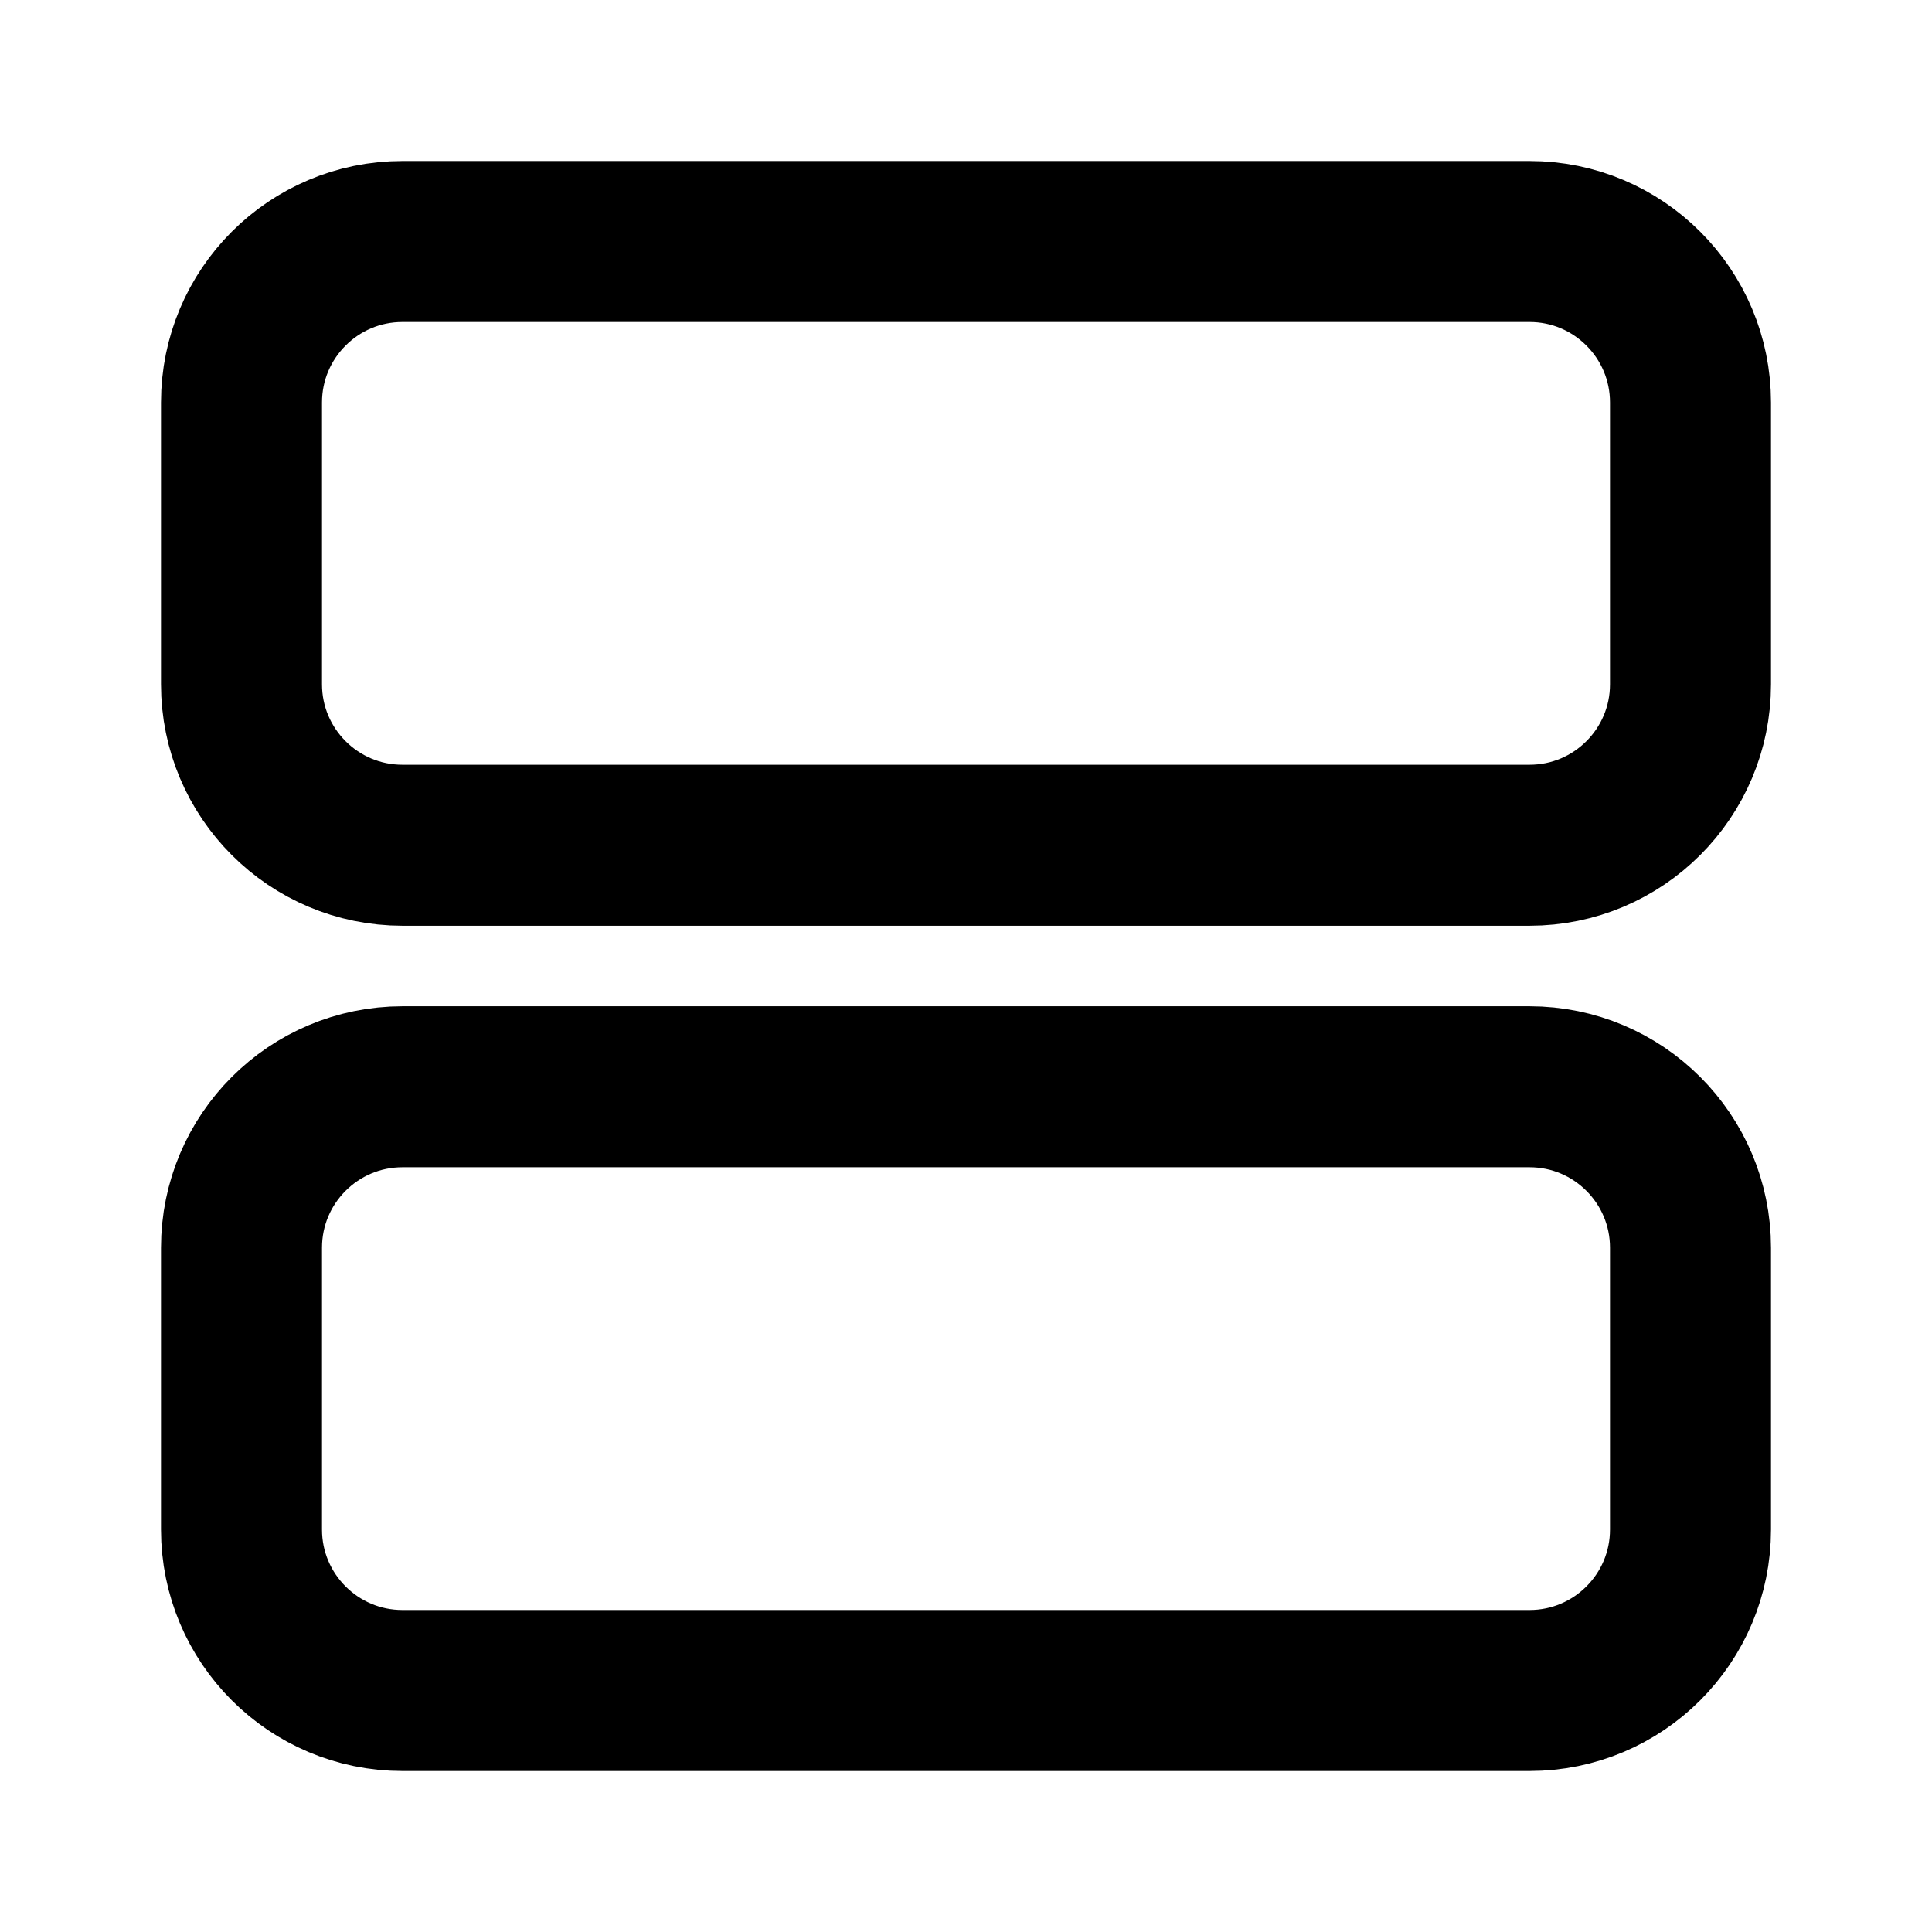
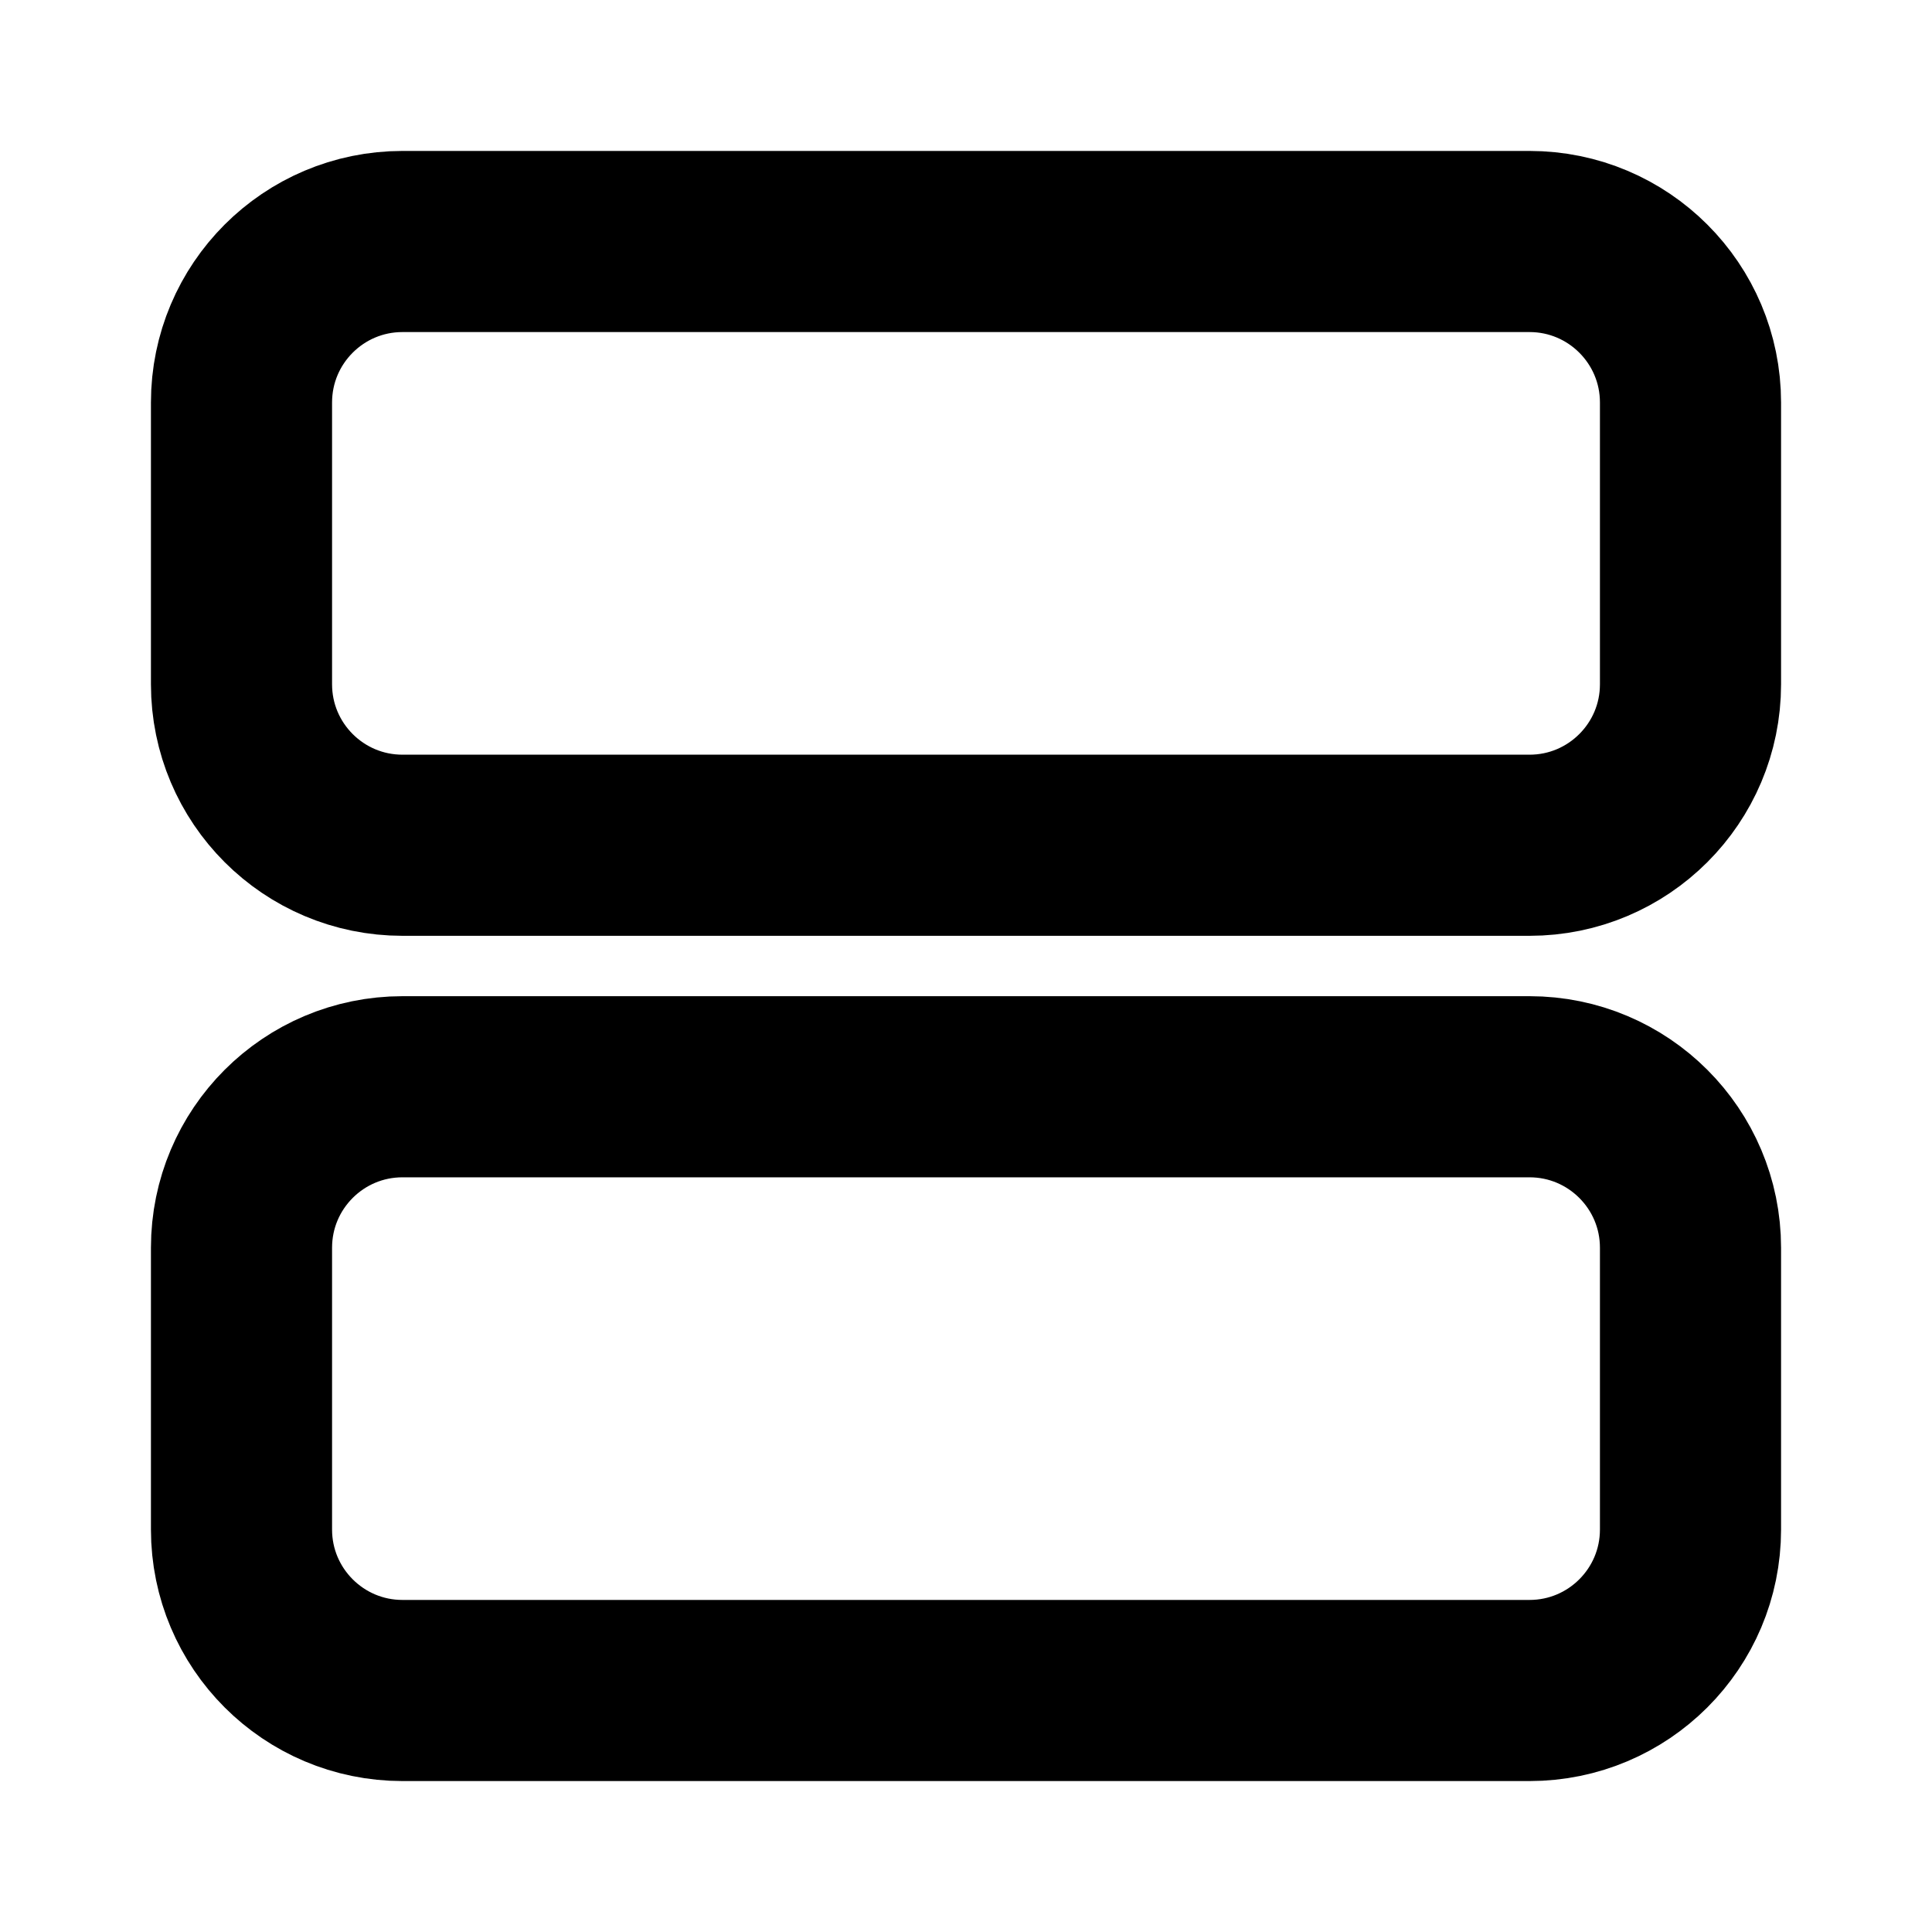
- <svg xmlns="http://www.w3.org/2000/svg" width="24" height="24" viewBox="0 0 24 24" fill="none" stroke="currentColor" stroke-width="2" stroke-linecap="round" stroke-linejoin="round">
+ <svg xmlns="http://www.w3.org/2000/svg" width="24" height="24" viewBox="0 0 24 24" fill="none" stroke="currentColor" stroke-width="2.25" stroke-linecap="round" stroke-linejoin="round">
  <rect x="3" y="3" width="18" height="7.5" rx="2" />
  <rect x="3" y="13.5" width="18" height="7.5" rx="2" />
</svg>
